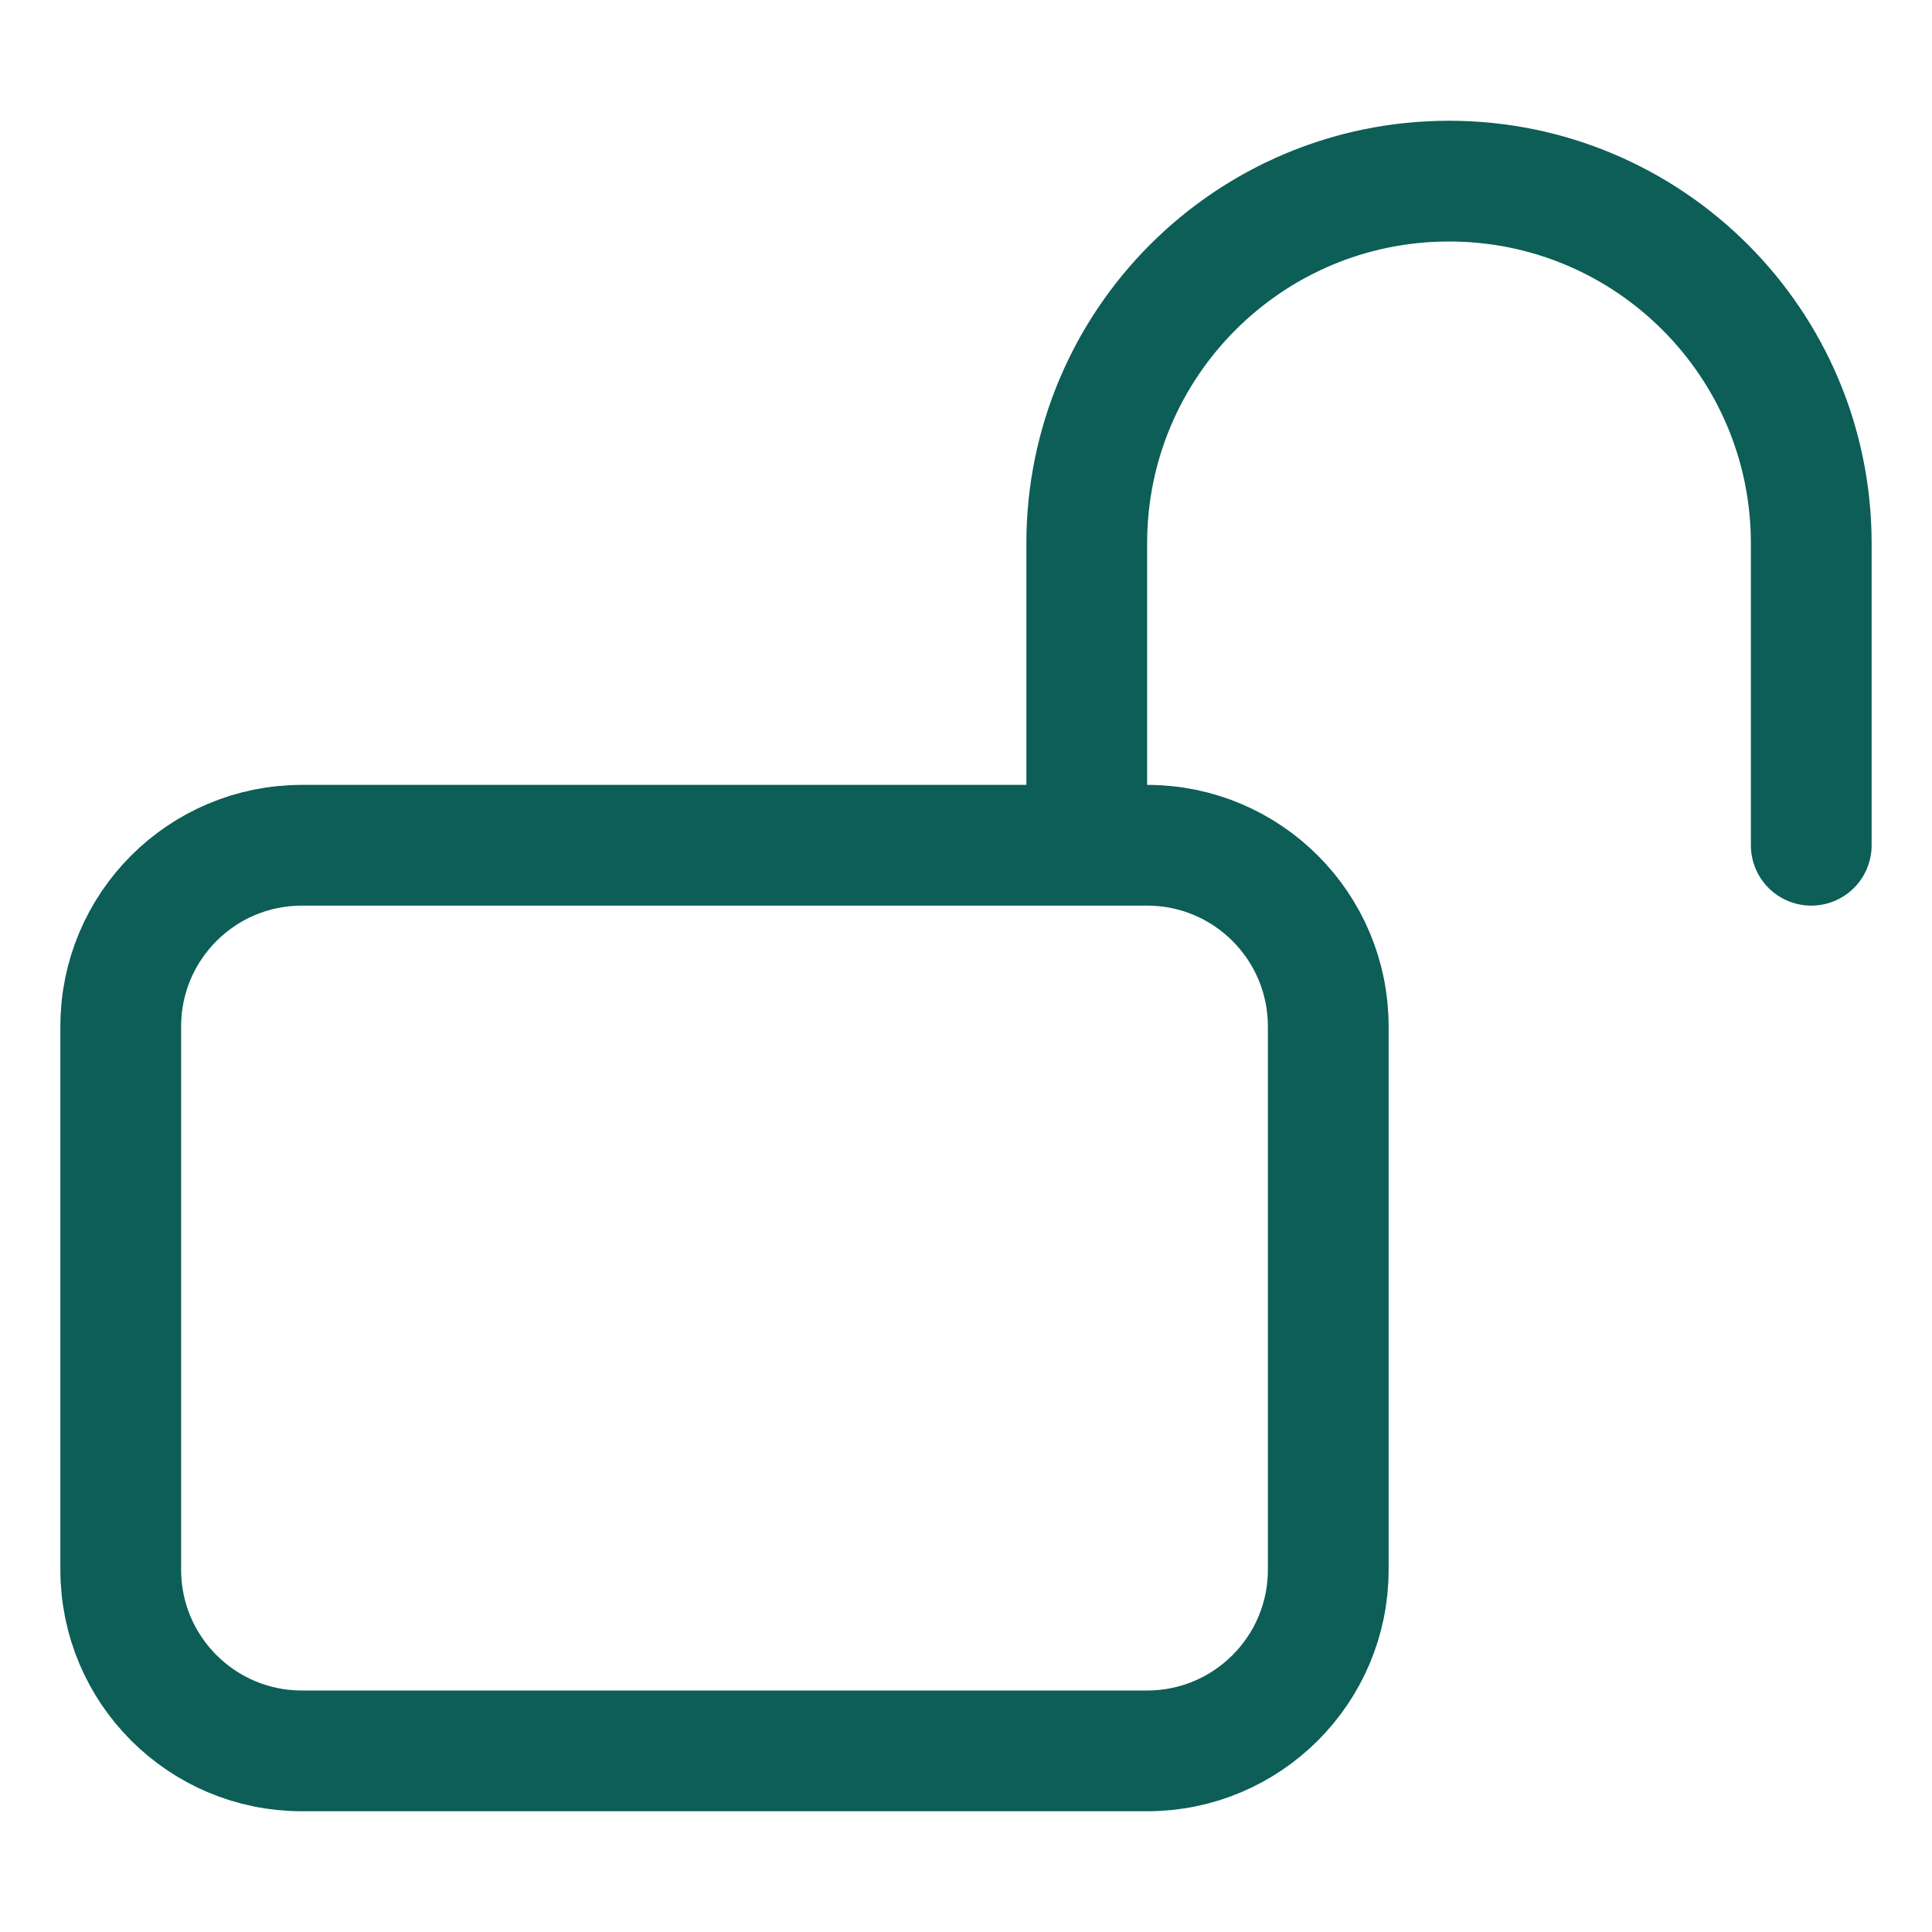
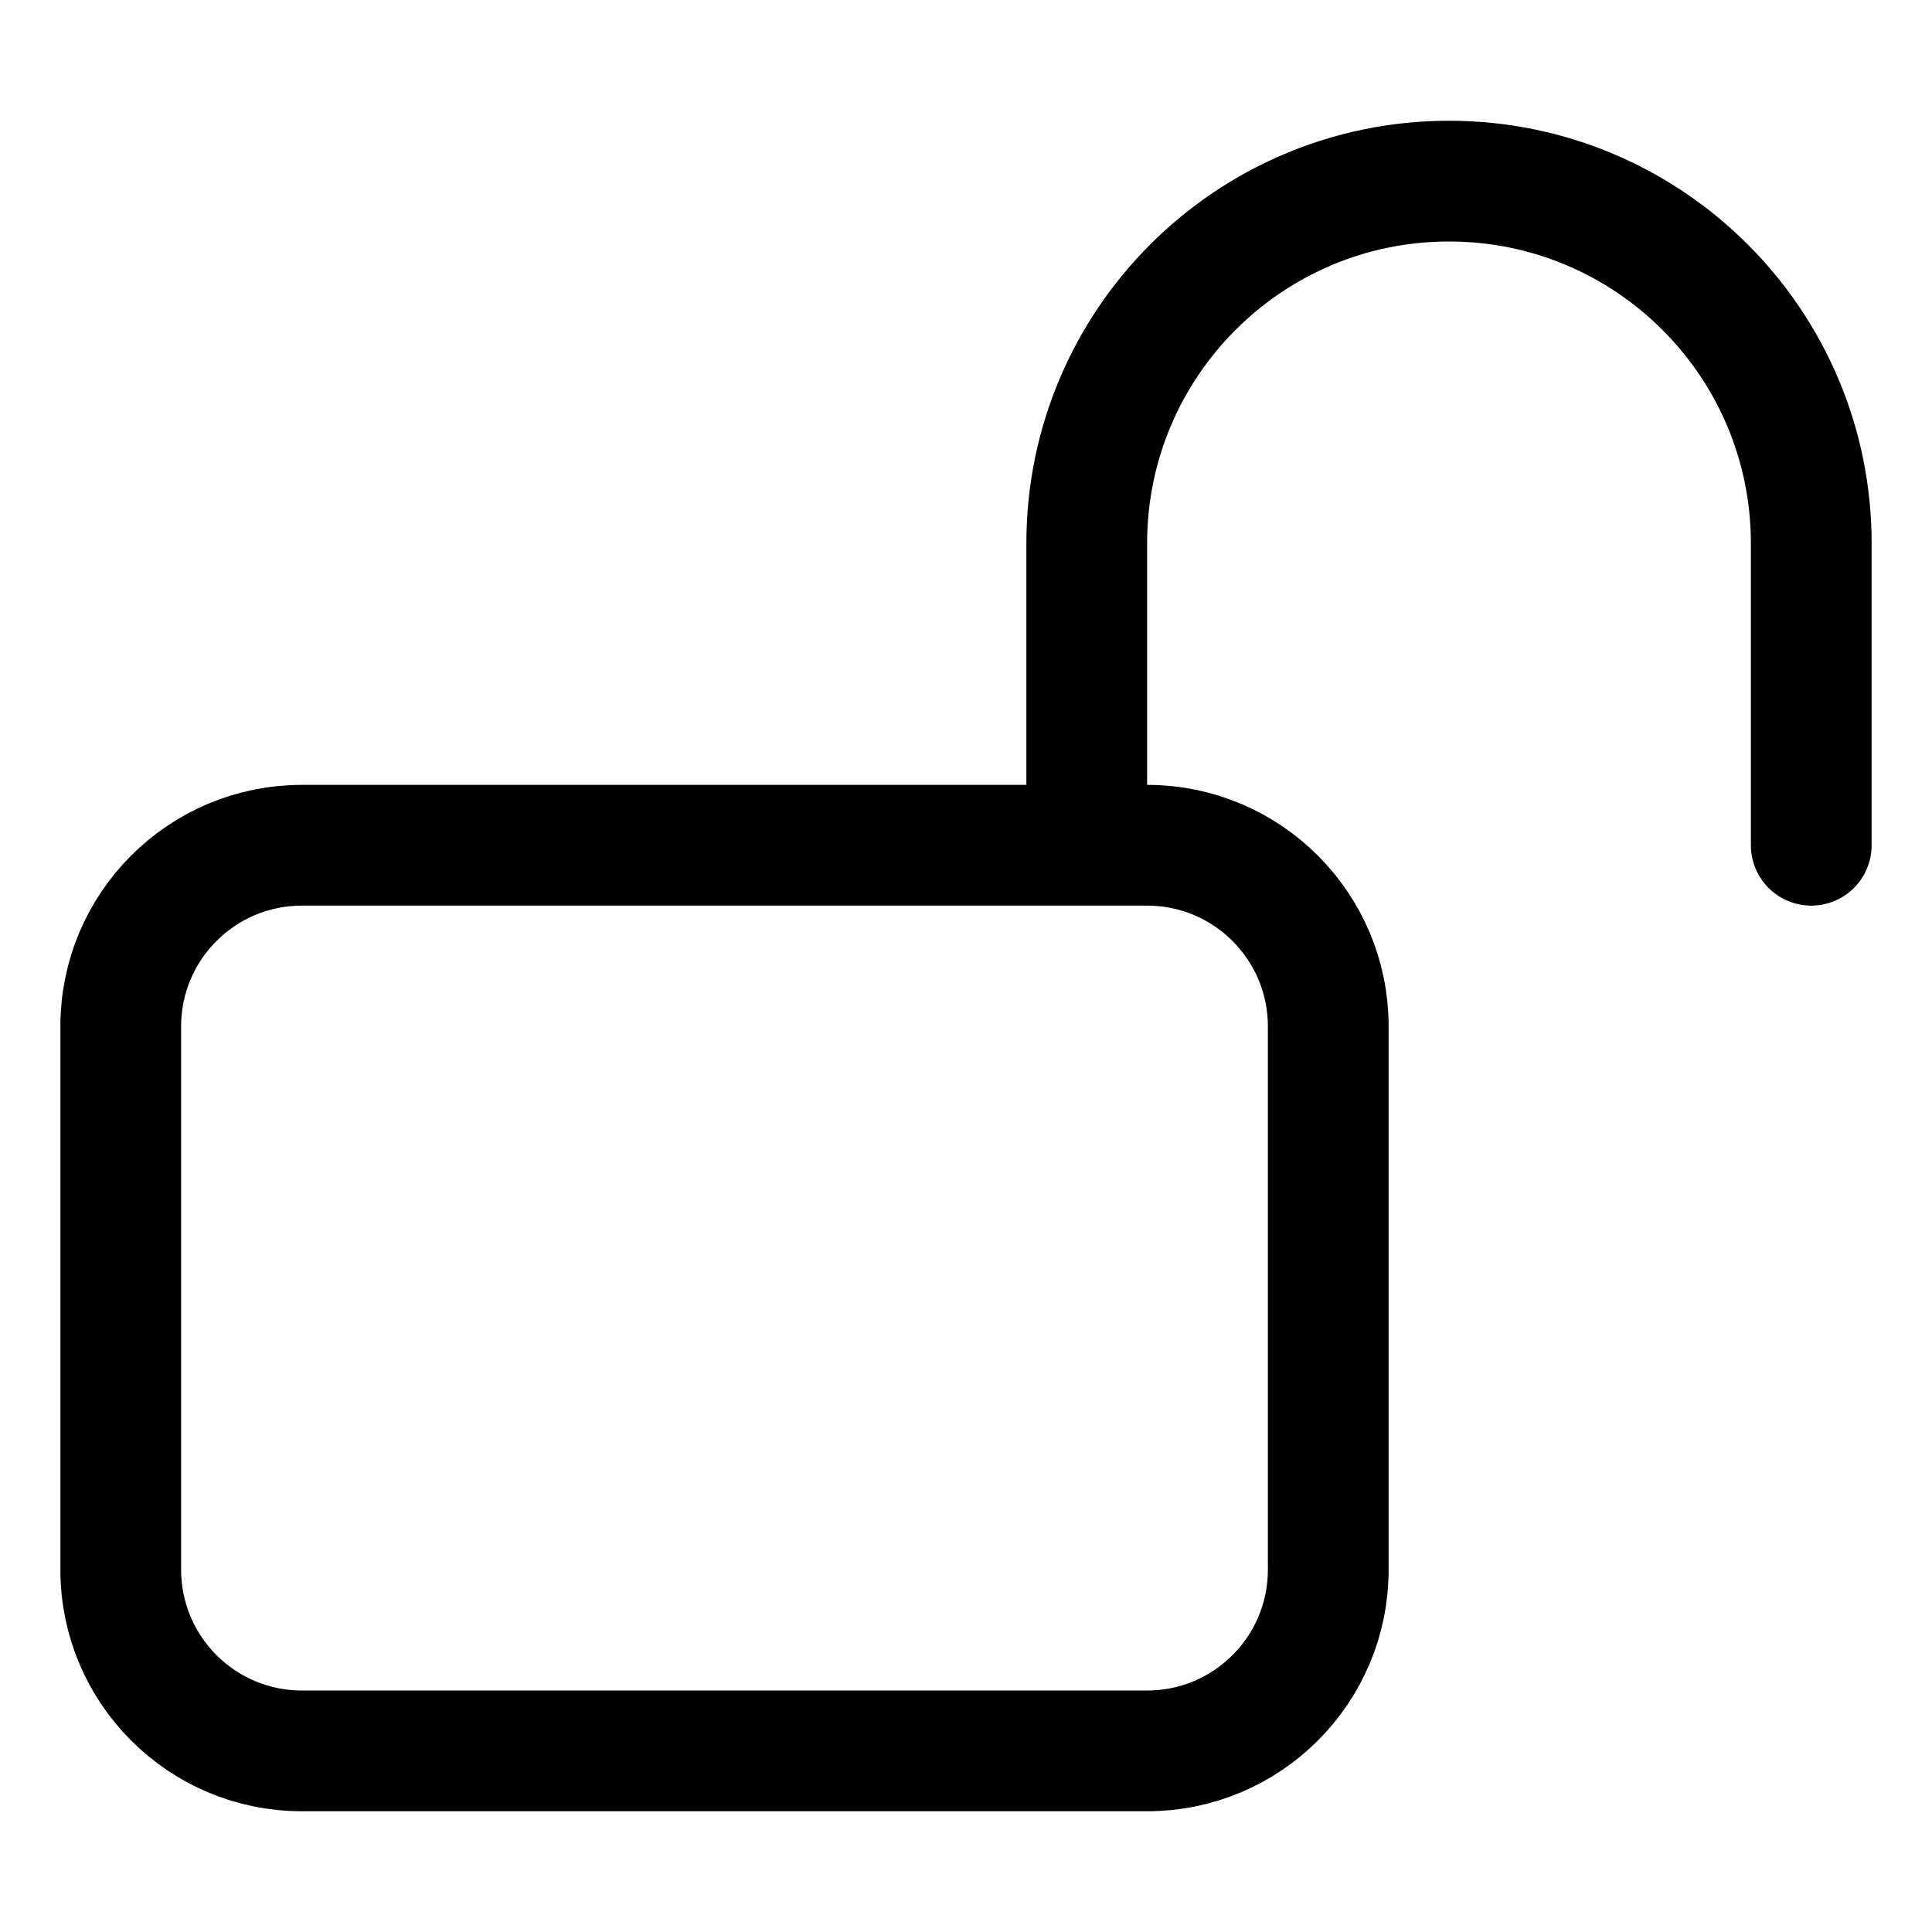
- <svg xmlns="http://www.w3.org/2000/svg" fill="none" viewBox="0 0 24 24" stroke-width="1.5" stroke="currentColor" style="color:#0c5e57">
+ <svg xmlns="http://www.w3.org/2000/svg" fill="none" viewBox="0 0 24 24" stroke-width="1.5" stroke="currentColor" style="color:#000000">
  <path stroke-linecap="round" stroke-linejoin="round" d="M13.5 10.5V6.75a4.5 4.5 0 1 1 9 0v3.75M3.75 21.75h10.5a2.25 2.25 0 0 0 2.25-2.25v-6.75a2.25 2.25 0 0 0-2.25-2.25H3.75a2.25 2.25 0 0 0-2.25 2.25v6.75a2.25 2.25 0 0 0 2.25 2.25Z" />
</svg>
